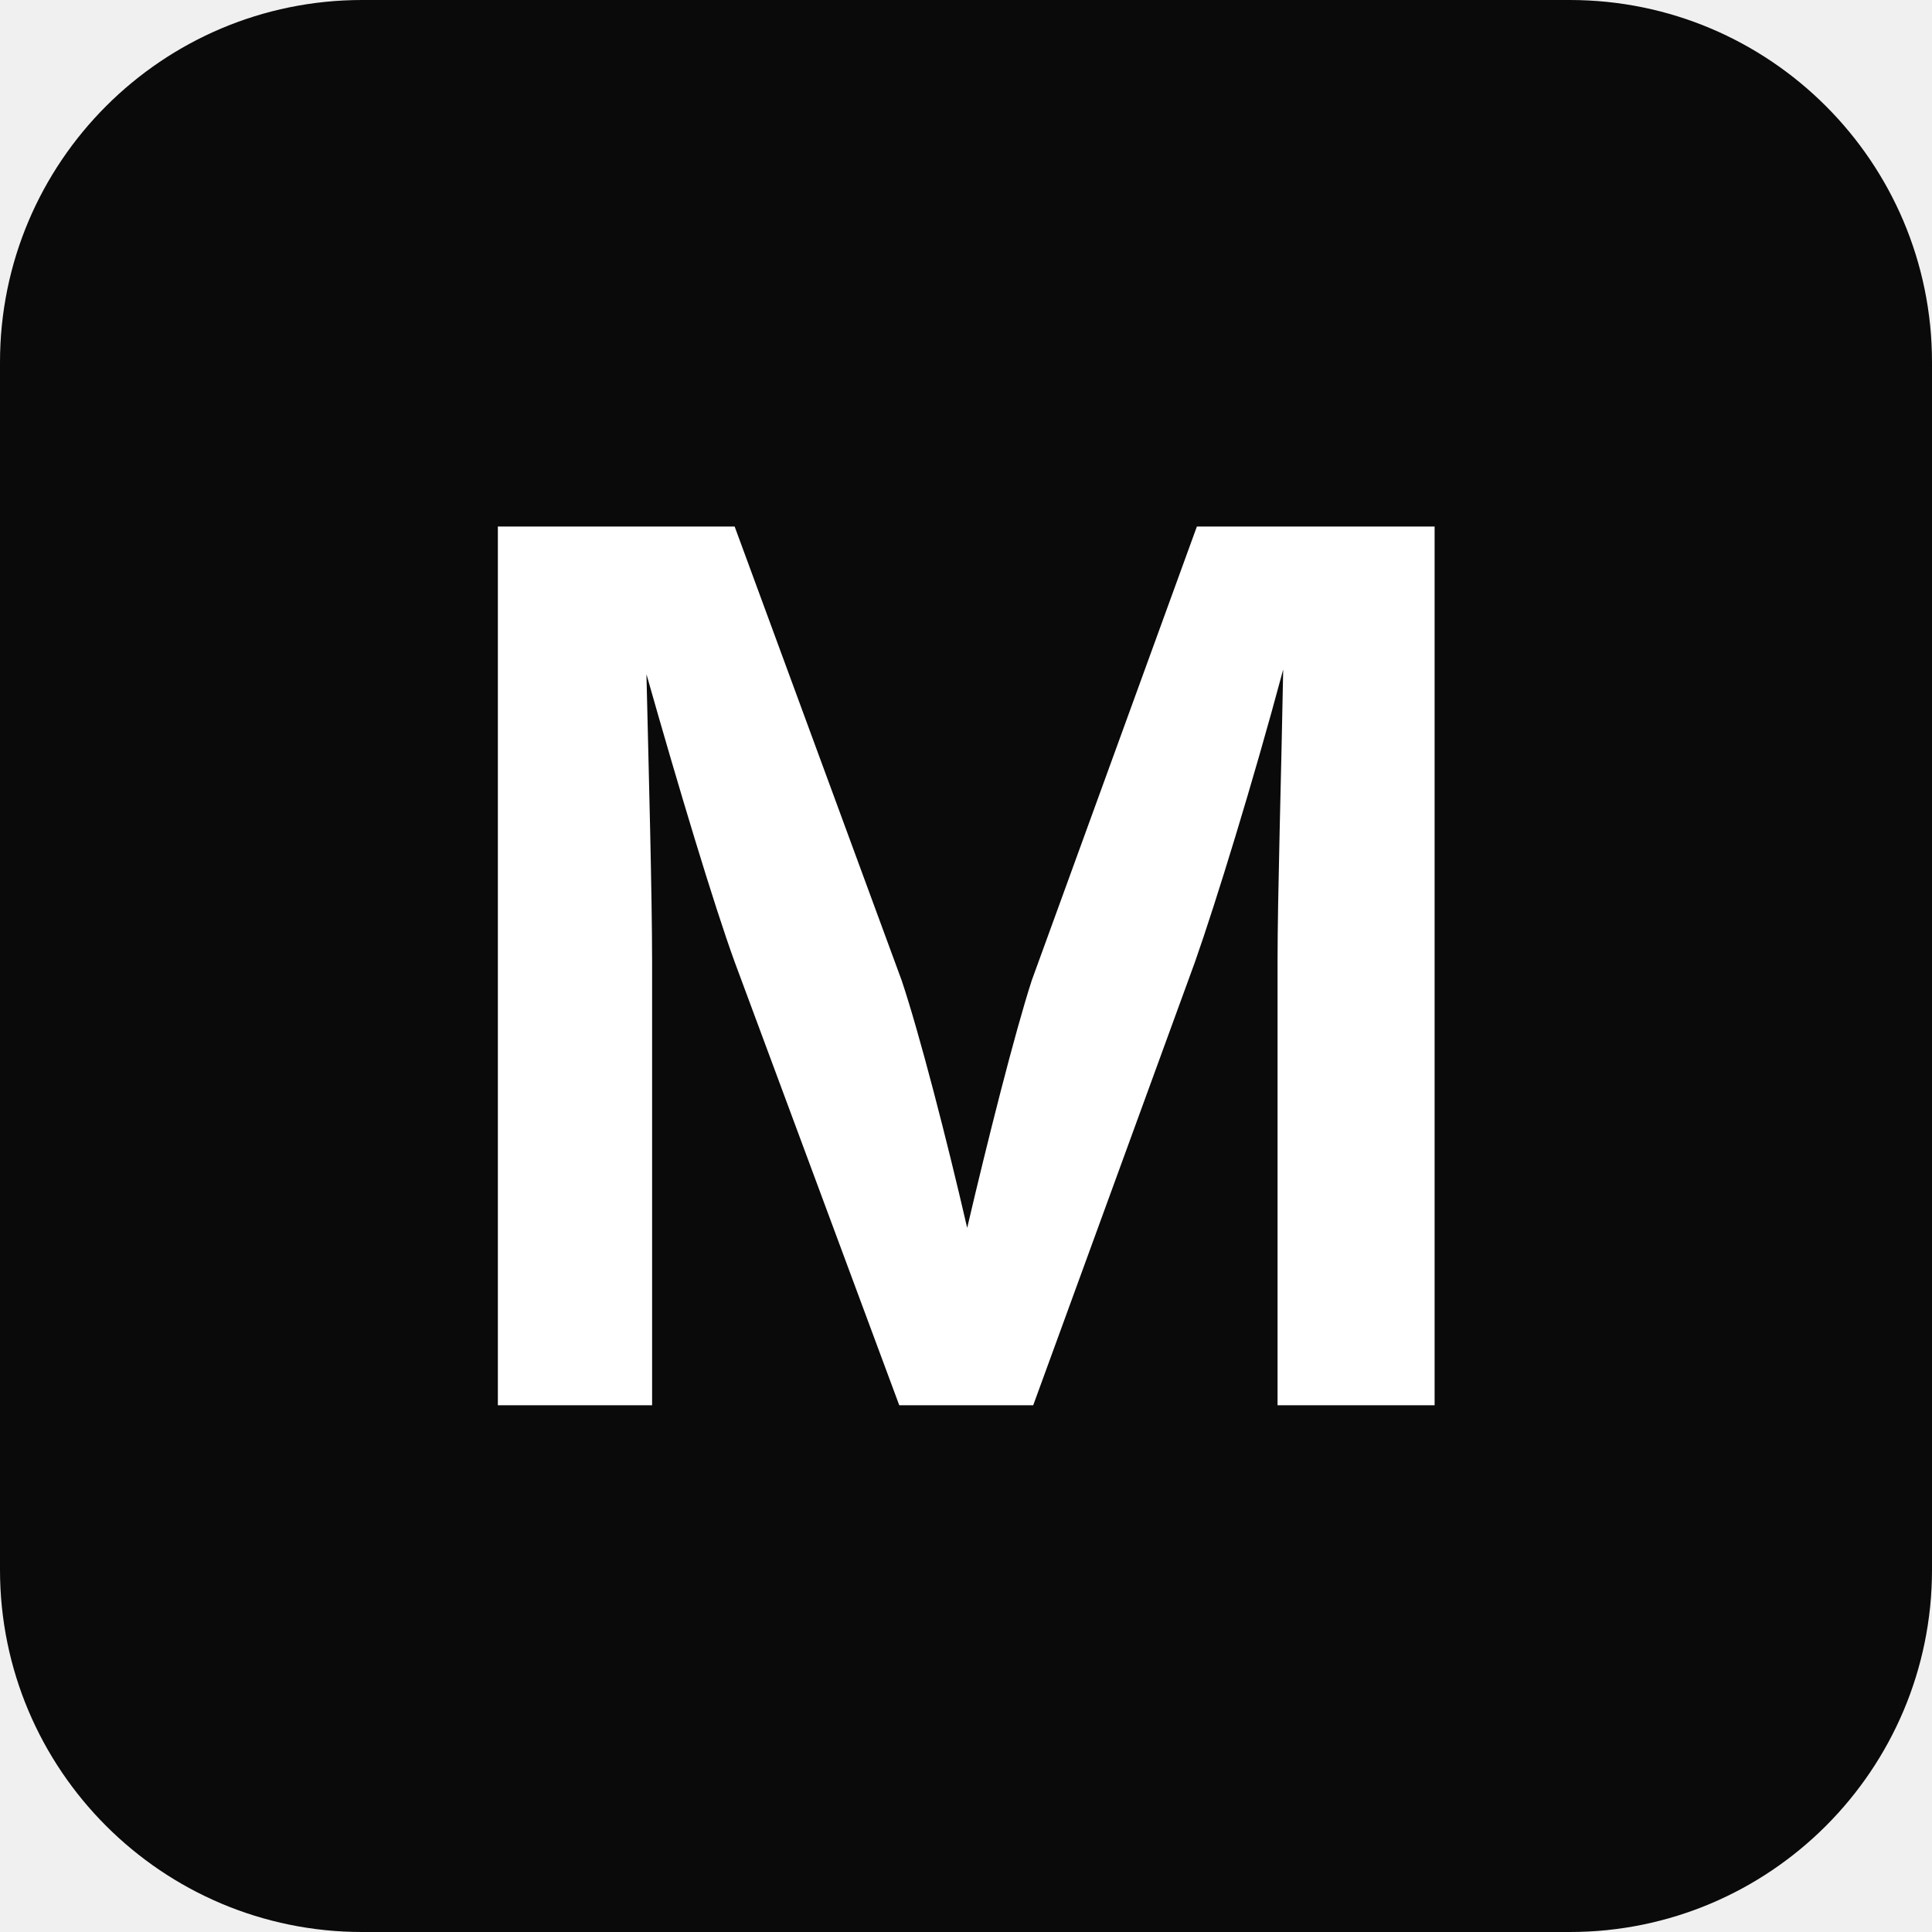
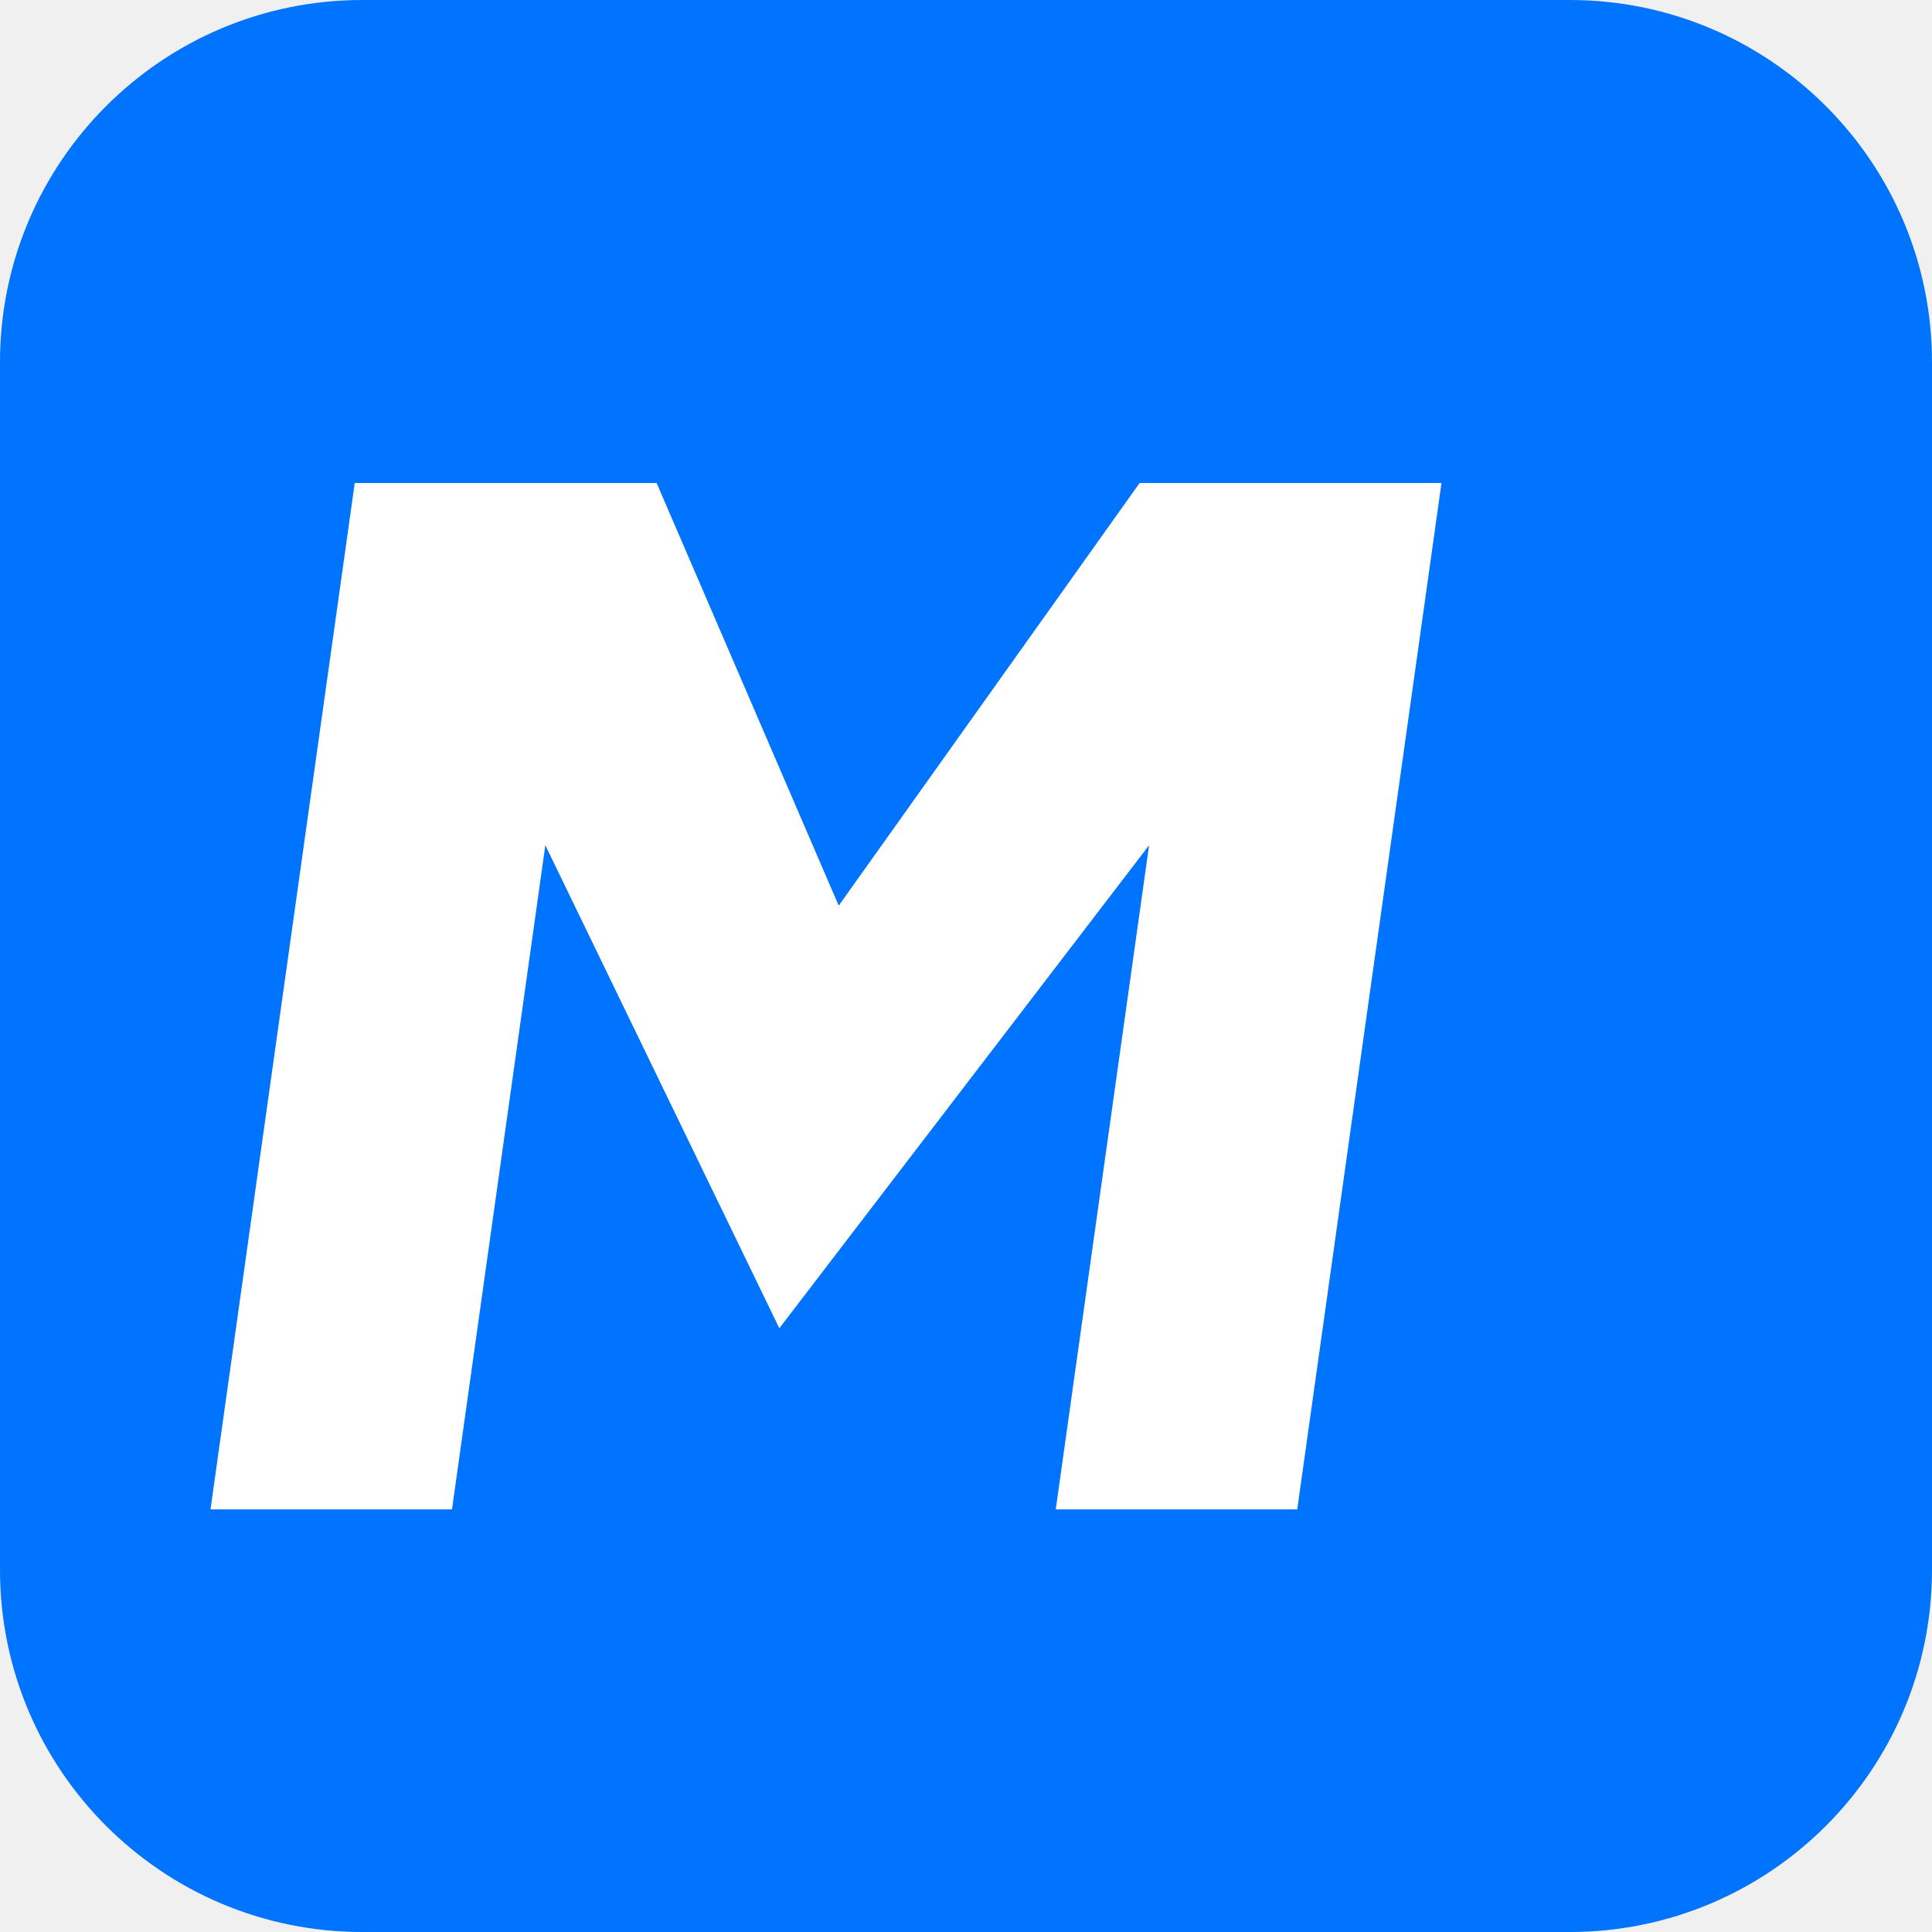
<svg xmlns="http://www.w3.org/2000/svg" viewBox="0 0 64 64" width="64" height="64">
-   <rect width="64" height="64" rx="12" fill="#0a0a0a" />
-   <text x="50%" y="50%" dominant-baseline="central" text-anchor="middle" font-family="'Geist','Inter',system-ui,sans-serif" font-weight="600" font-size="40" letter-spacing="-1" fill="#ffffff">M</text>
+   <rect width="64" height="64" rx="12" fill="#0074ff" />
+   <path d="M14 50 L14 16 L24 16 L32 30 L40 16 L50 16 L50 50 L42 50 L42 28 L32 44 L22 28 L22 50 Z" fill="#ffffff" transform="skewX(-8)" />
</svg>
